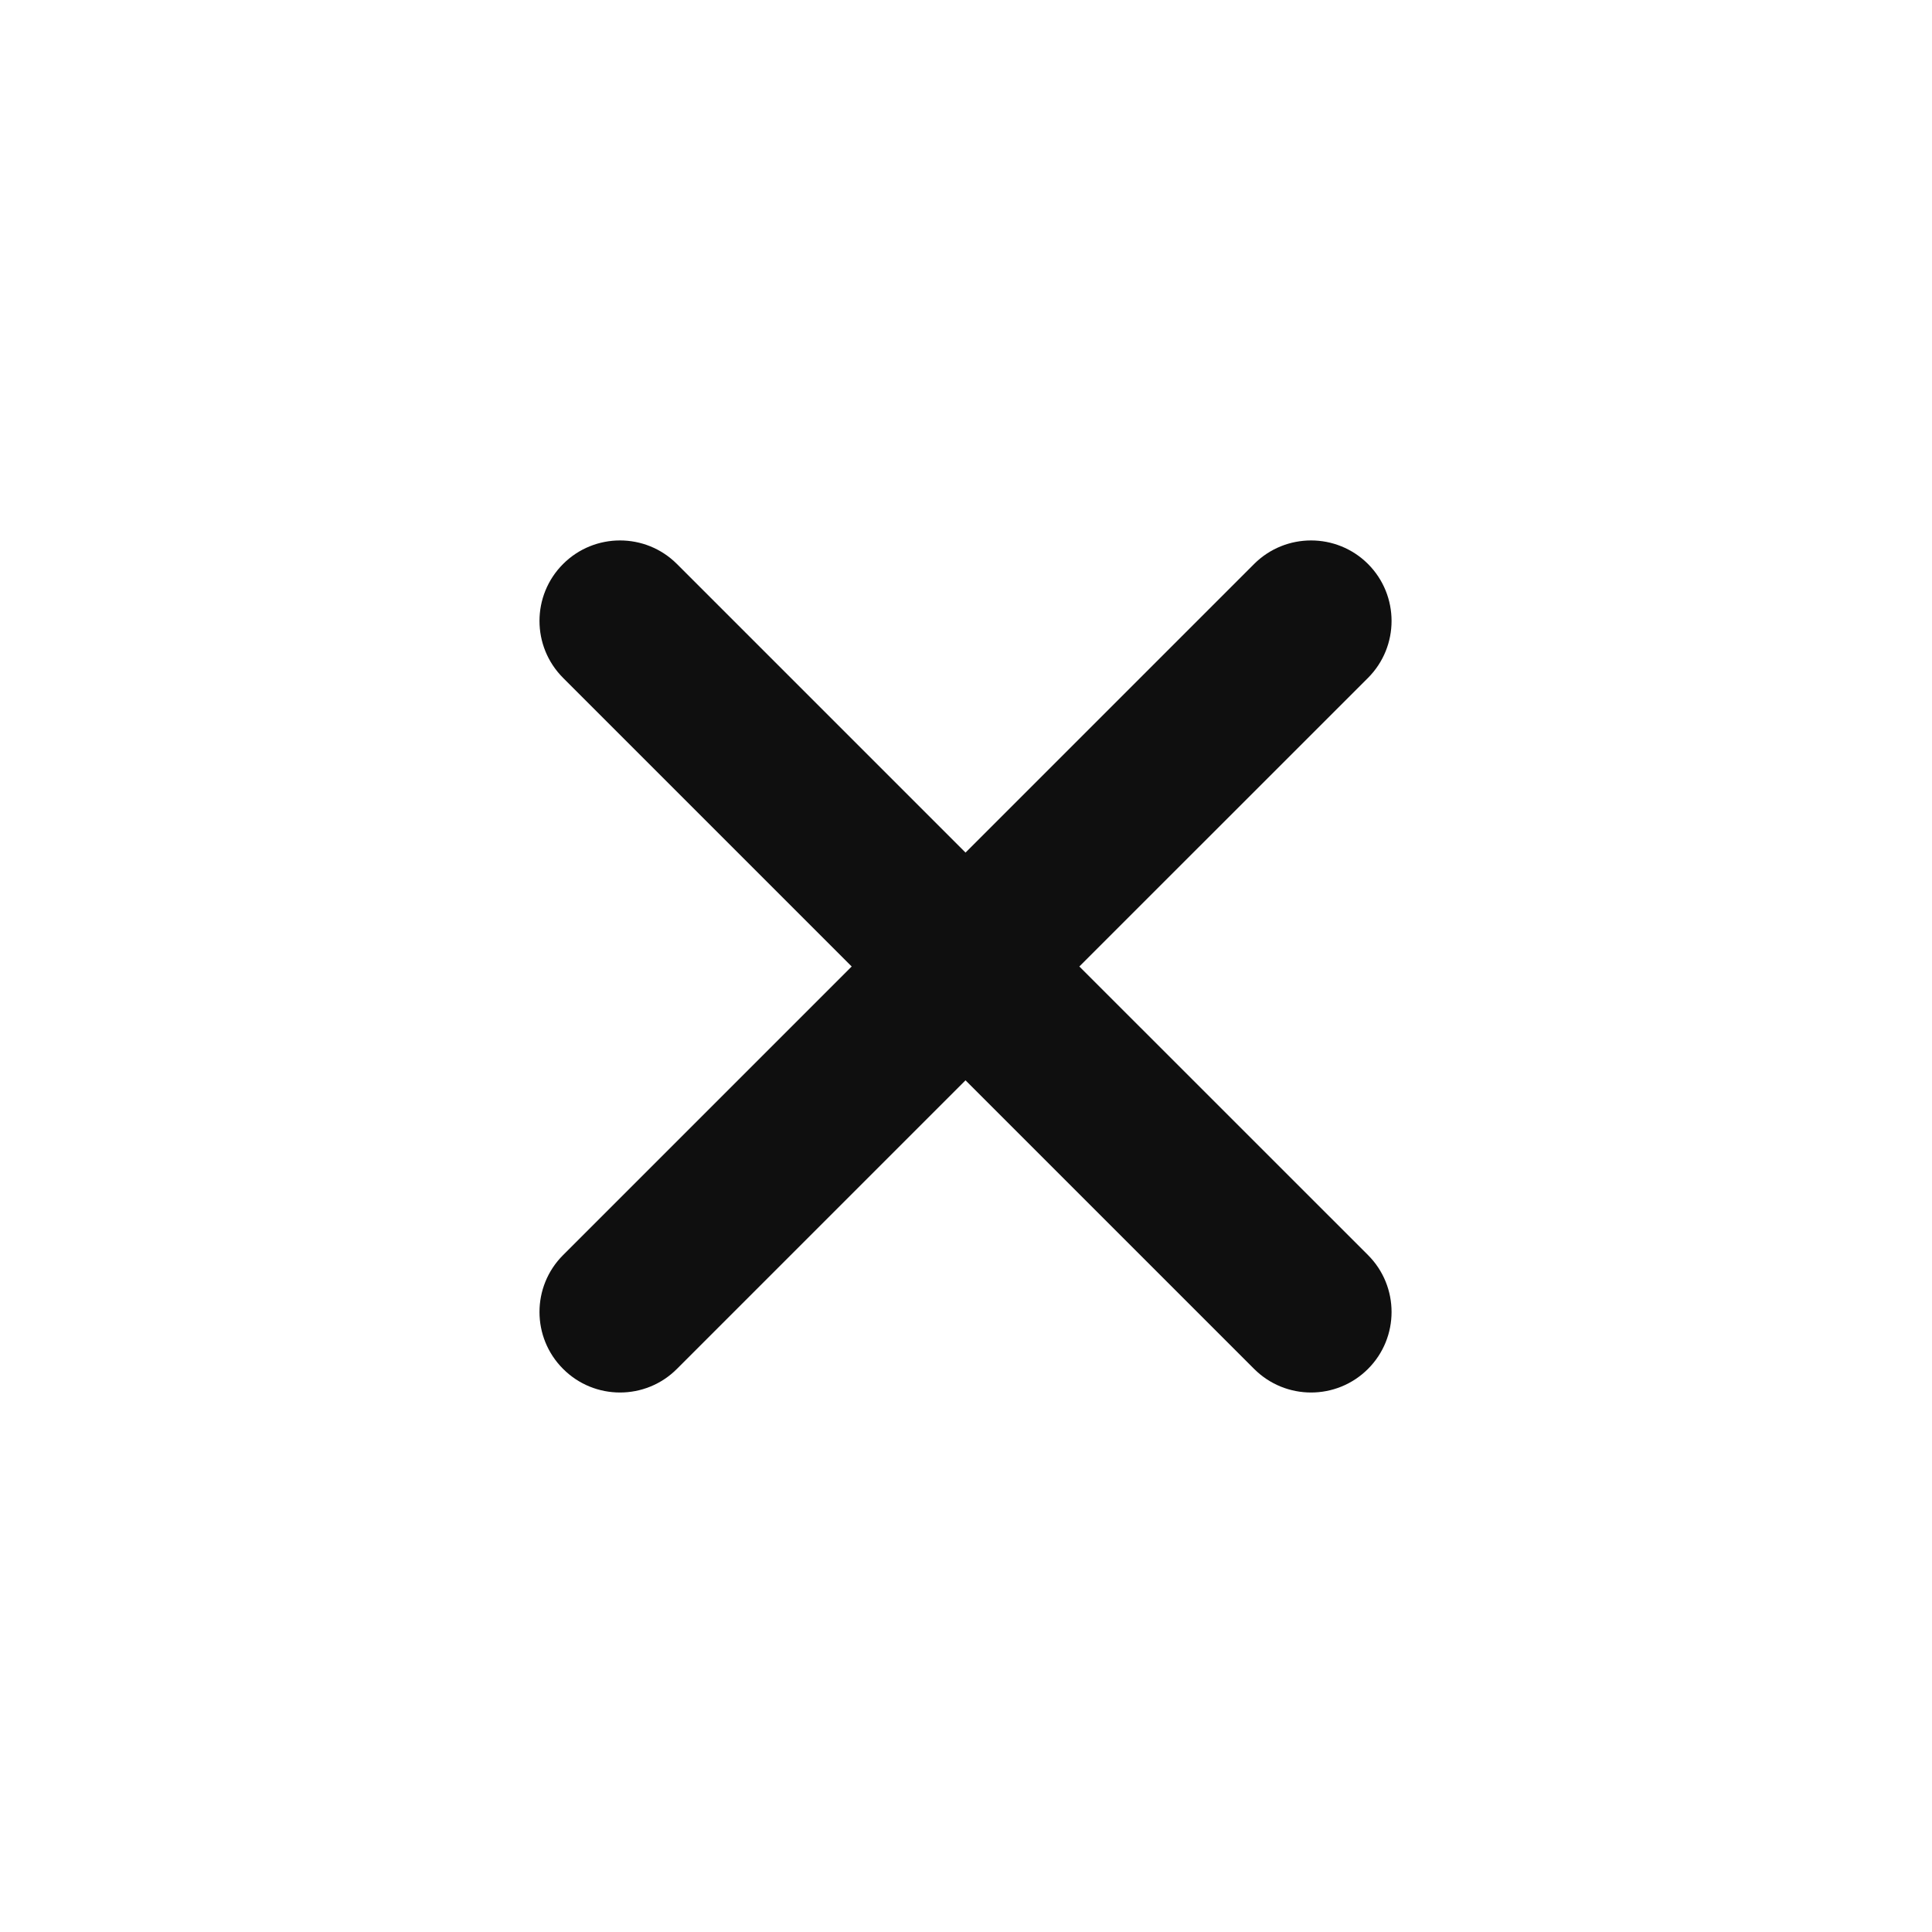
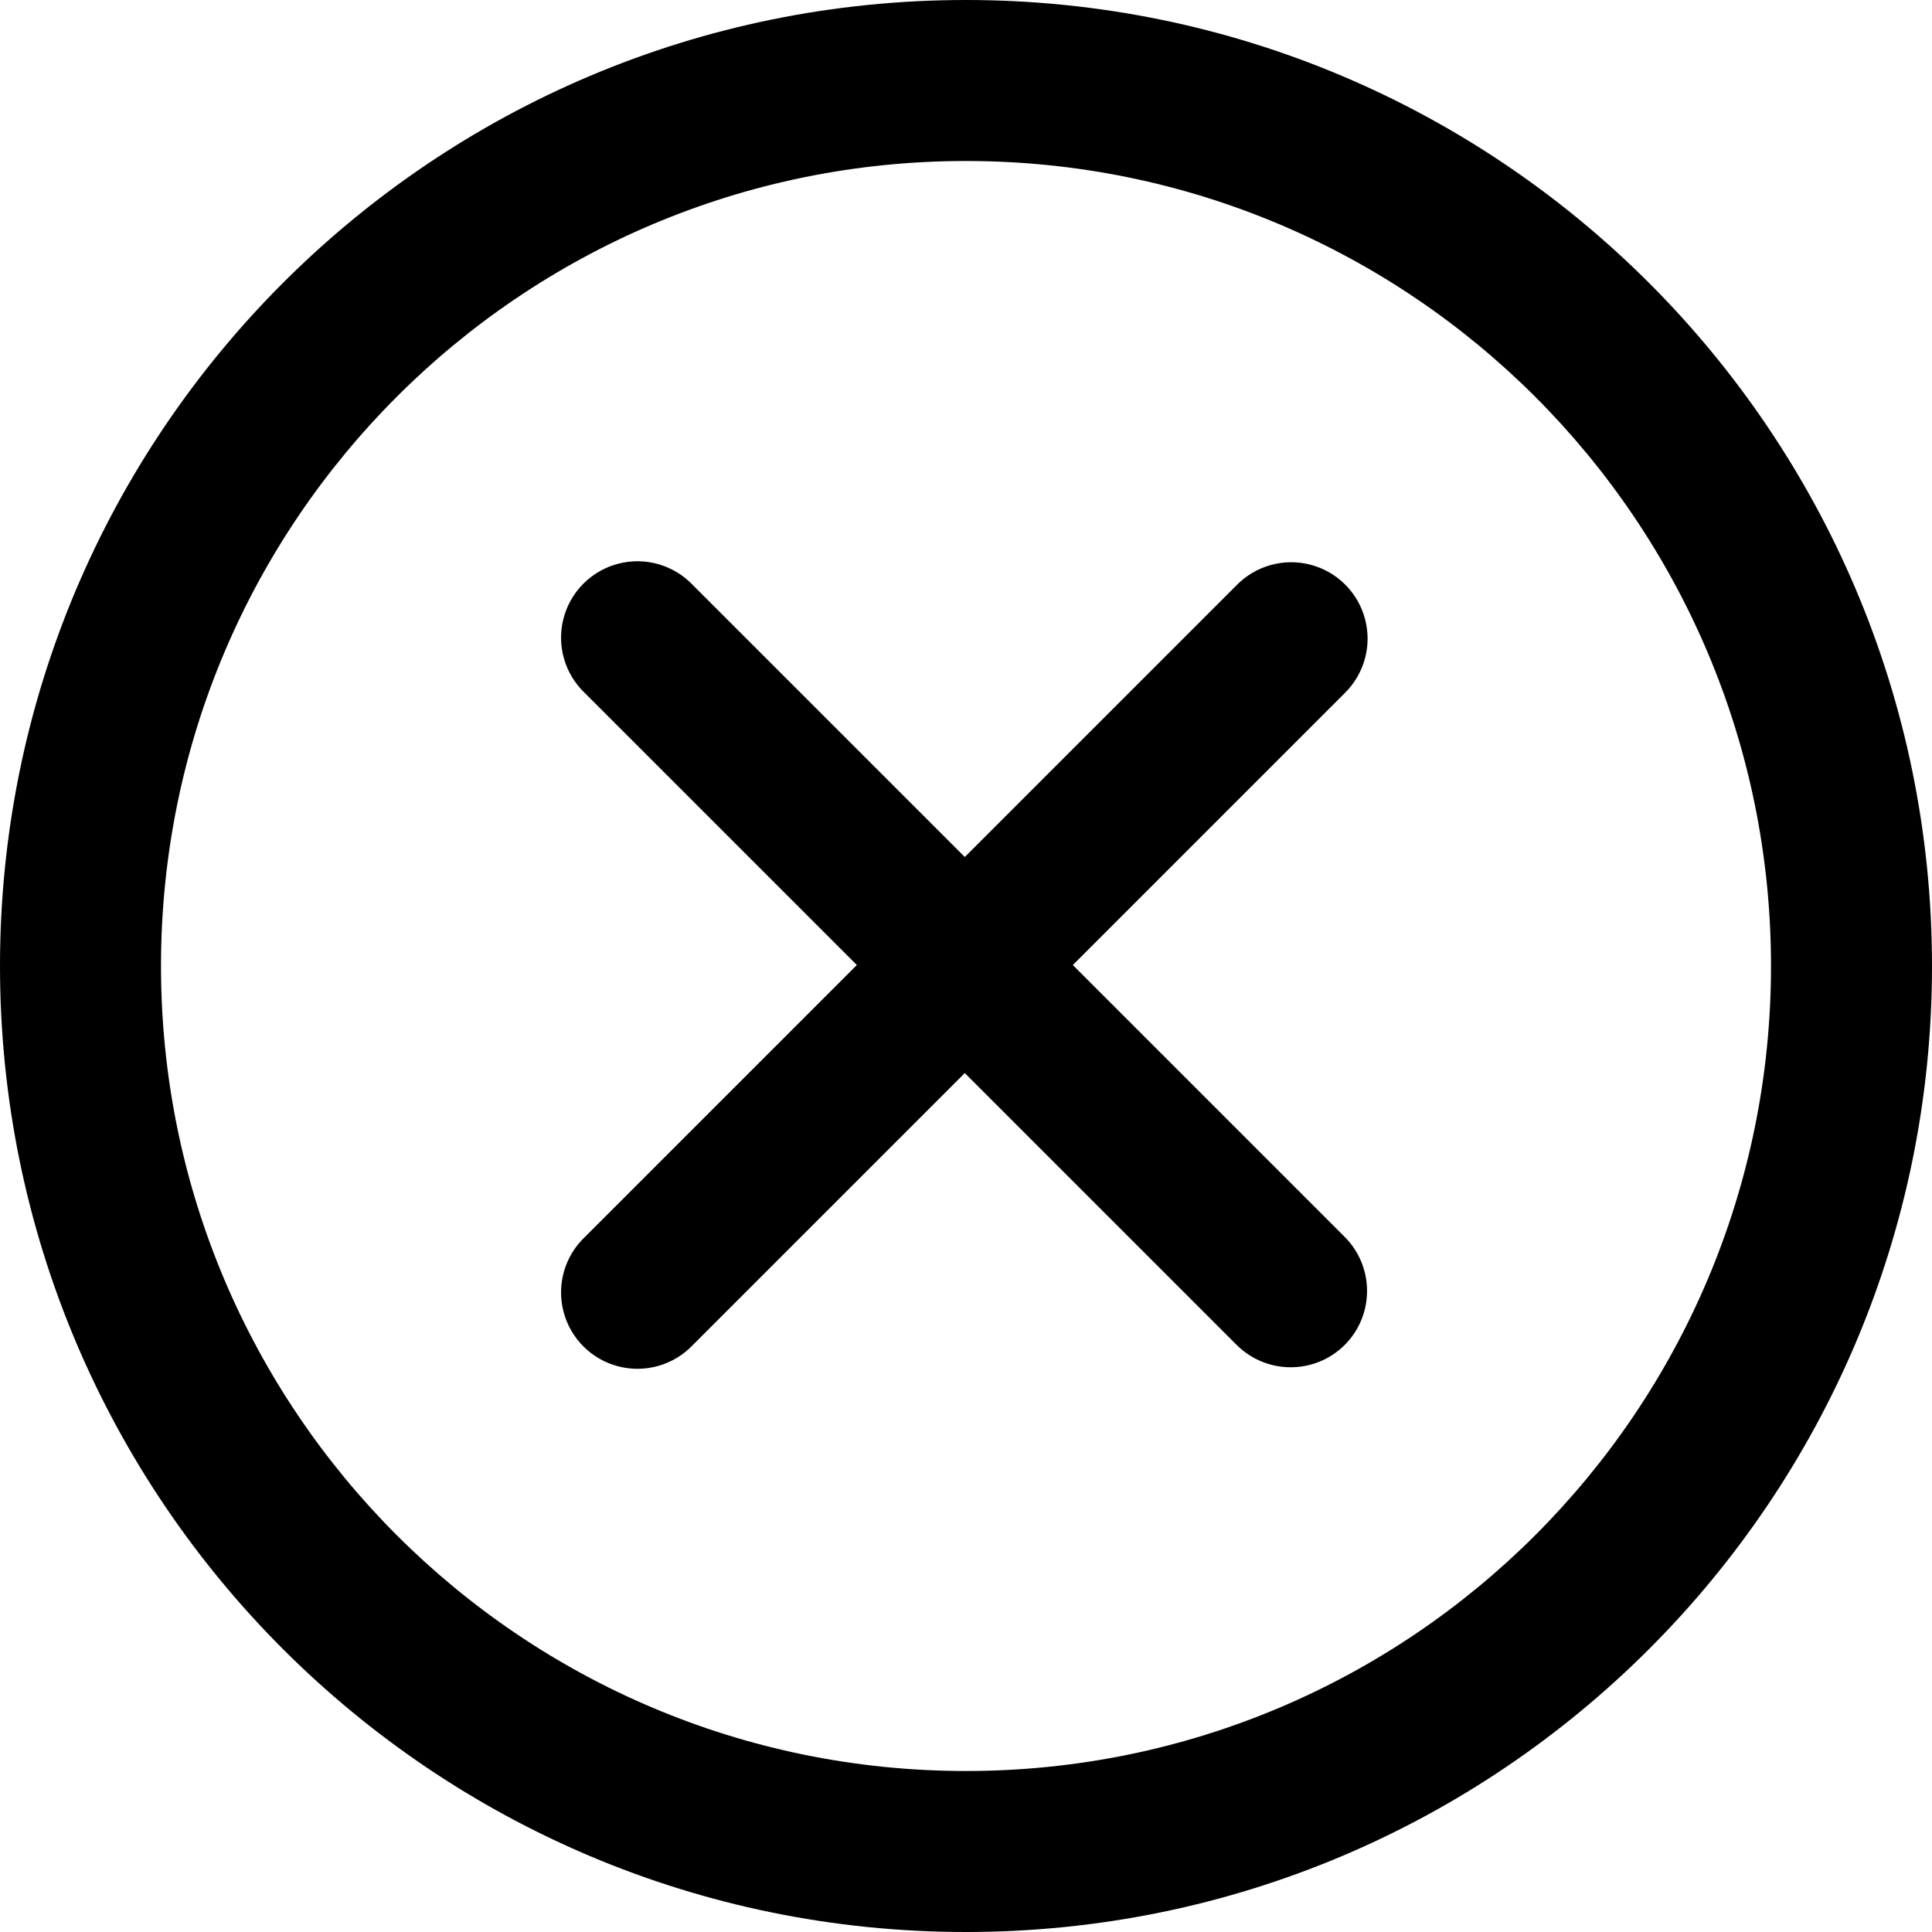
- <svg xmlns="http://www.w3.org/2000/svg" width="800px" height="800px" viewBox="0 0 24 24" fill="none">
-   <path d="M6.995 7.006C6.604 7.397 6.604 8.03 6.995 8.421L10.58 12.006L6.995 15.591C6.604 15.981 6.604 16.615 6.995 17.005C7.385 17.396 8.019 17.396 8.409 17.005L11.994 13.42L15.579 17.005C15.97 17.396 16.603 17.396 16.994 17.005C17.384 16.615 17.384 15.981 16.994 15.591L13.408 12.006L16.994 8.421C17.384 8.03 17.384 7.397 16.994 7.006C16.603 6.616 15.97 6.616 15.579 7.006L11.994 10.591L8.409 7.006C8.019 6.616 7.385 6.616 6.995 7.006Z" fill="#0F0F0F" />
+ <svg xmlns="http://www.w3.org/2000/svg" fill="#000000" width="800px" height="800px" viewBox="0 0 24 24">
+   <defs>
+     <style>
+       .cls-1 {
+         fill-rule: evenodd;
+       }
+     </style>
+   </defs>
+   <path id="cancel" class="cls-1" d="M936,120a12,12,0,1,1,12-12A12,12,0,0,1,936,120Zm0-22a10,10,0,1,0,10,10A10,10,0,0,0,936,98Zm4.706,14.706a0.951,0.951,0,0,1-1.345,0l-3.376-3.376-3.376,3.376a0.949,0.949,0,1,1-1.341-1.342l3.376-3.376-3.376-3.376a0.949,0.949,0,1,1,1.341-1.342l3.376,3.376,3.376-3.376a0.949,0.949,0,1,1,1.342,1.342l-3.376,3.376,3.376,3.376A0.95,0.95,0,0,1,940.706,112.706Z" transform="translate(-924 -96)" />
</svg>
